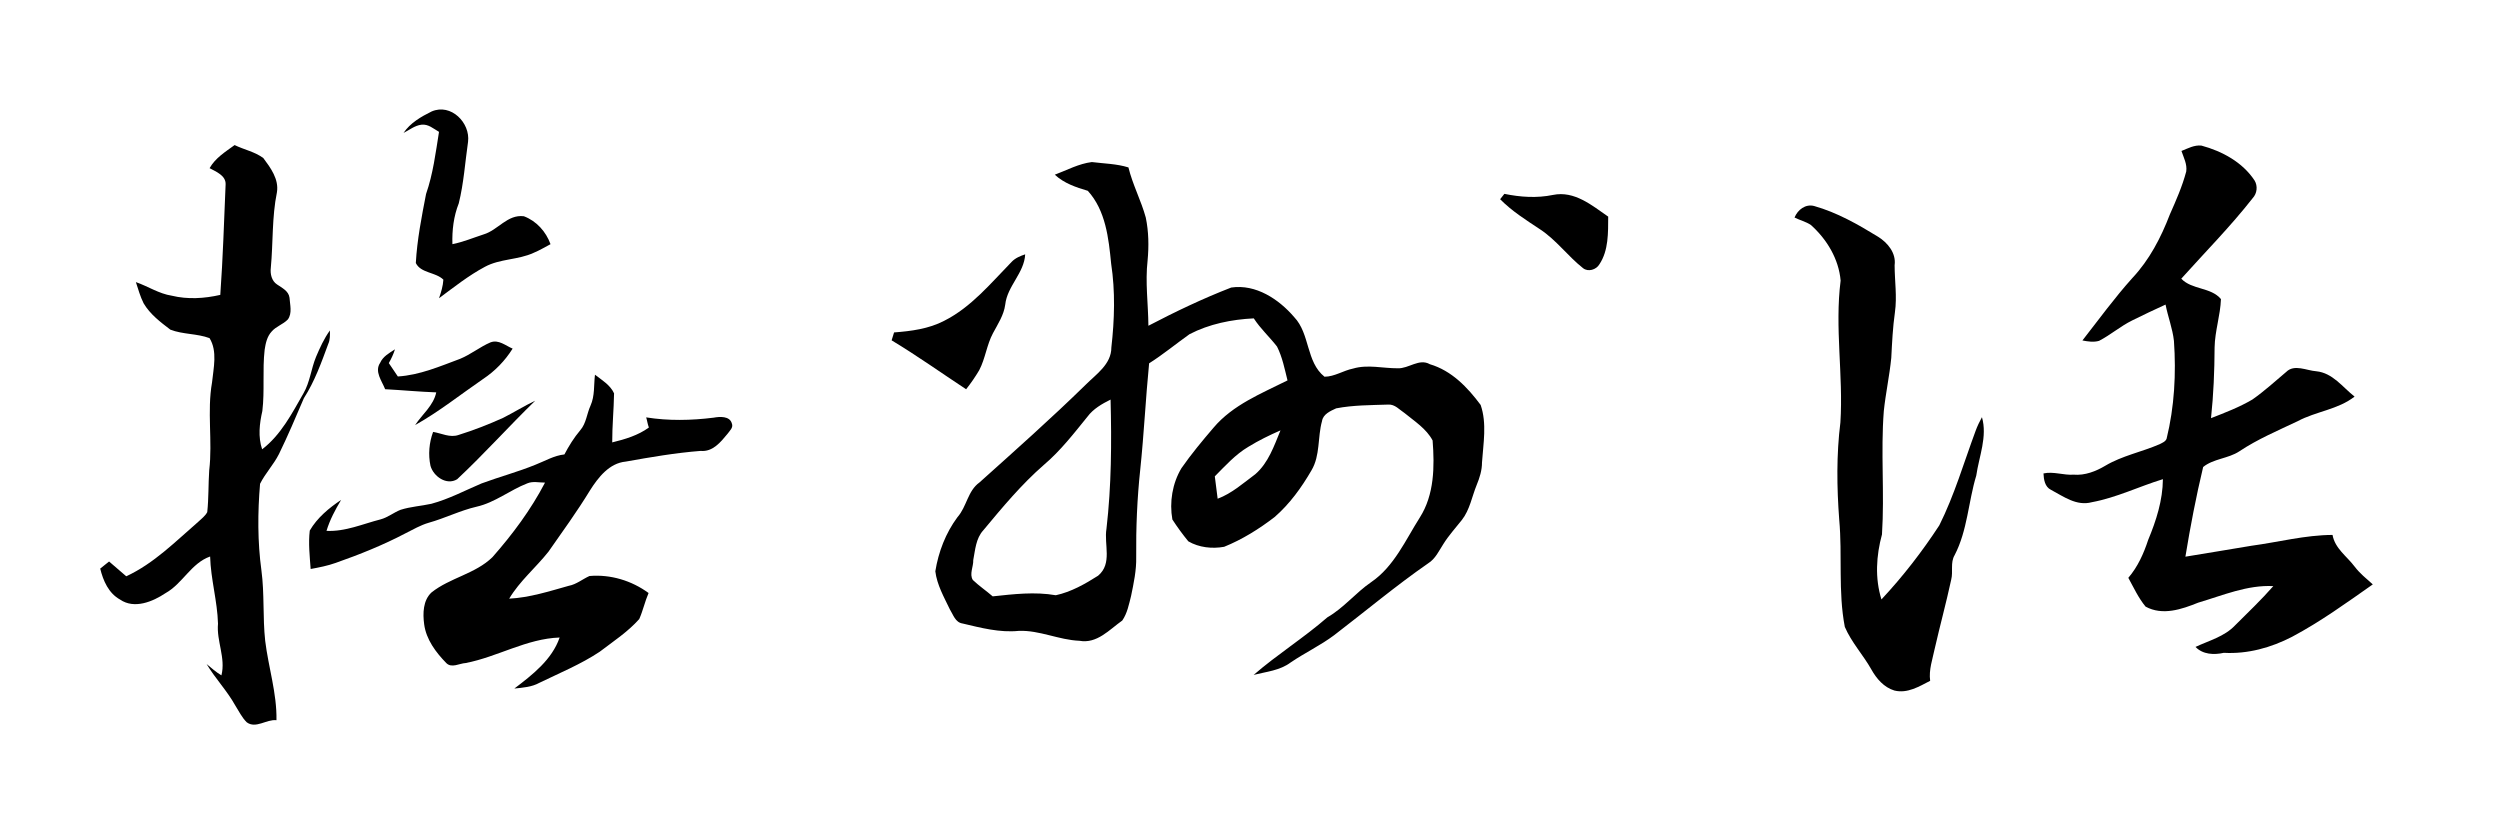
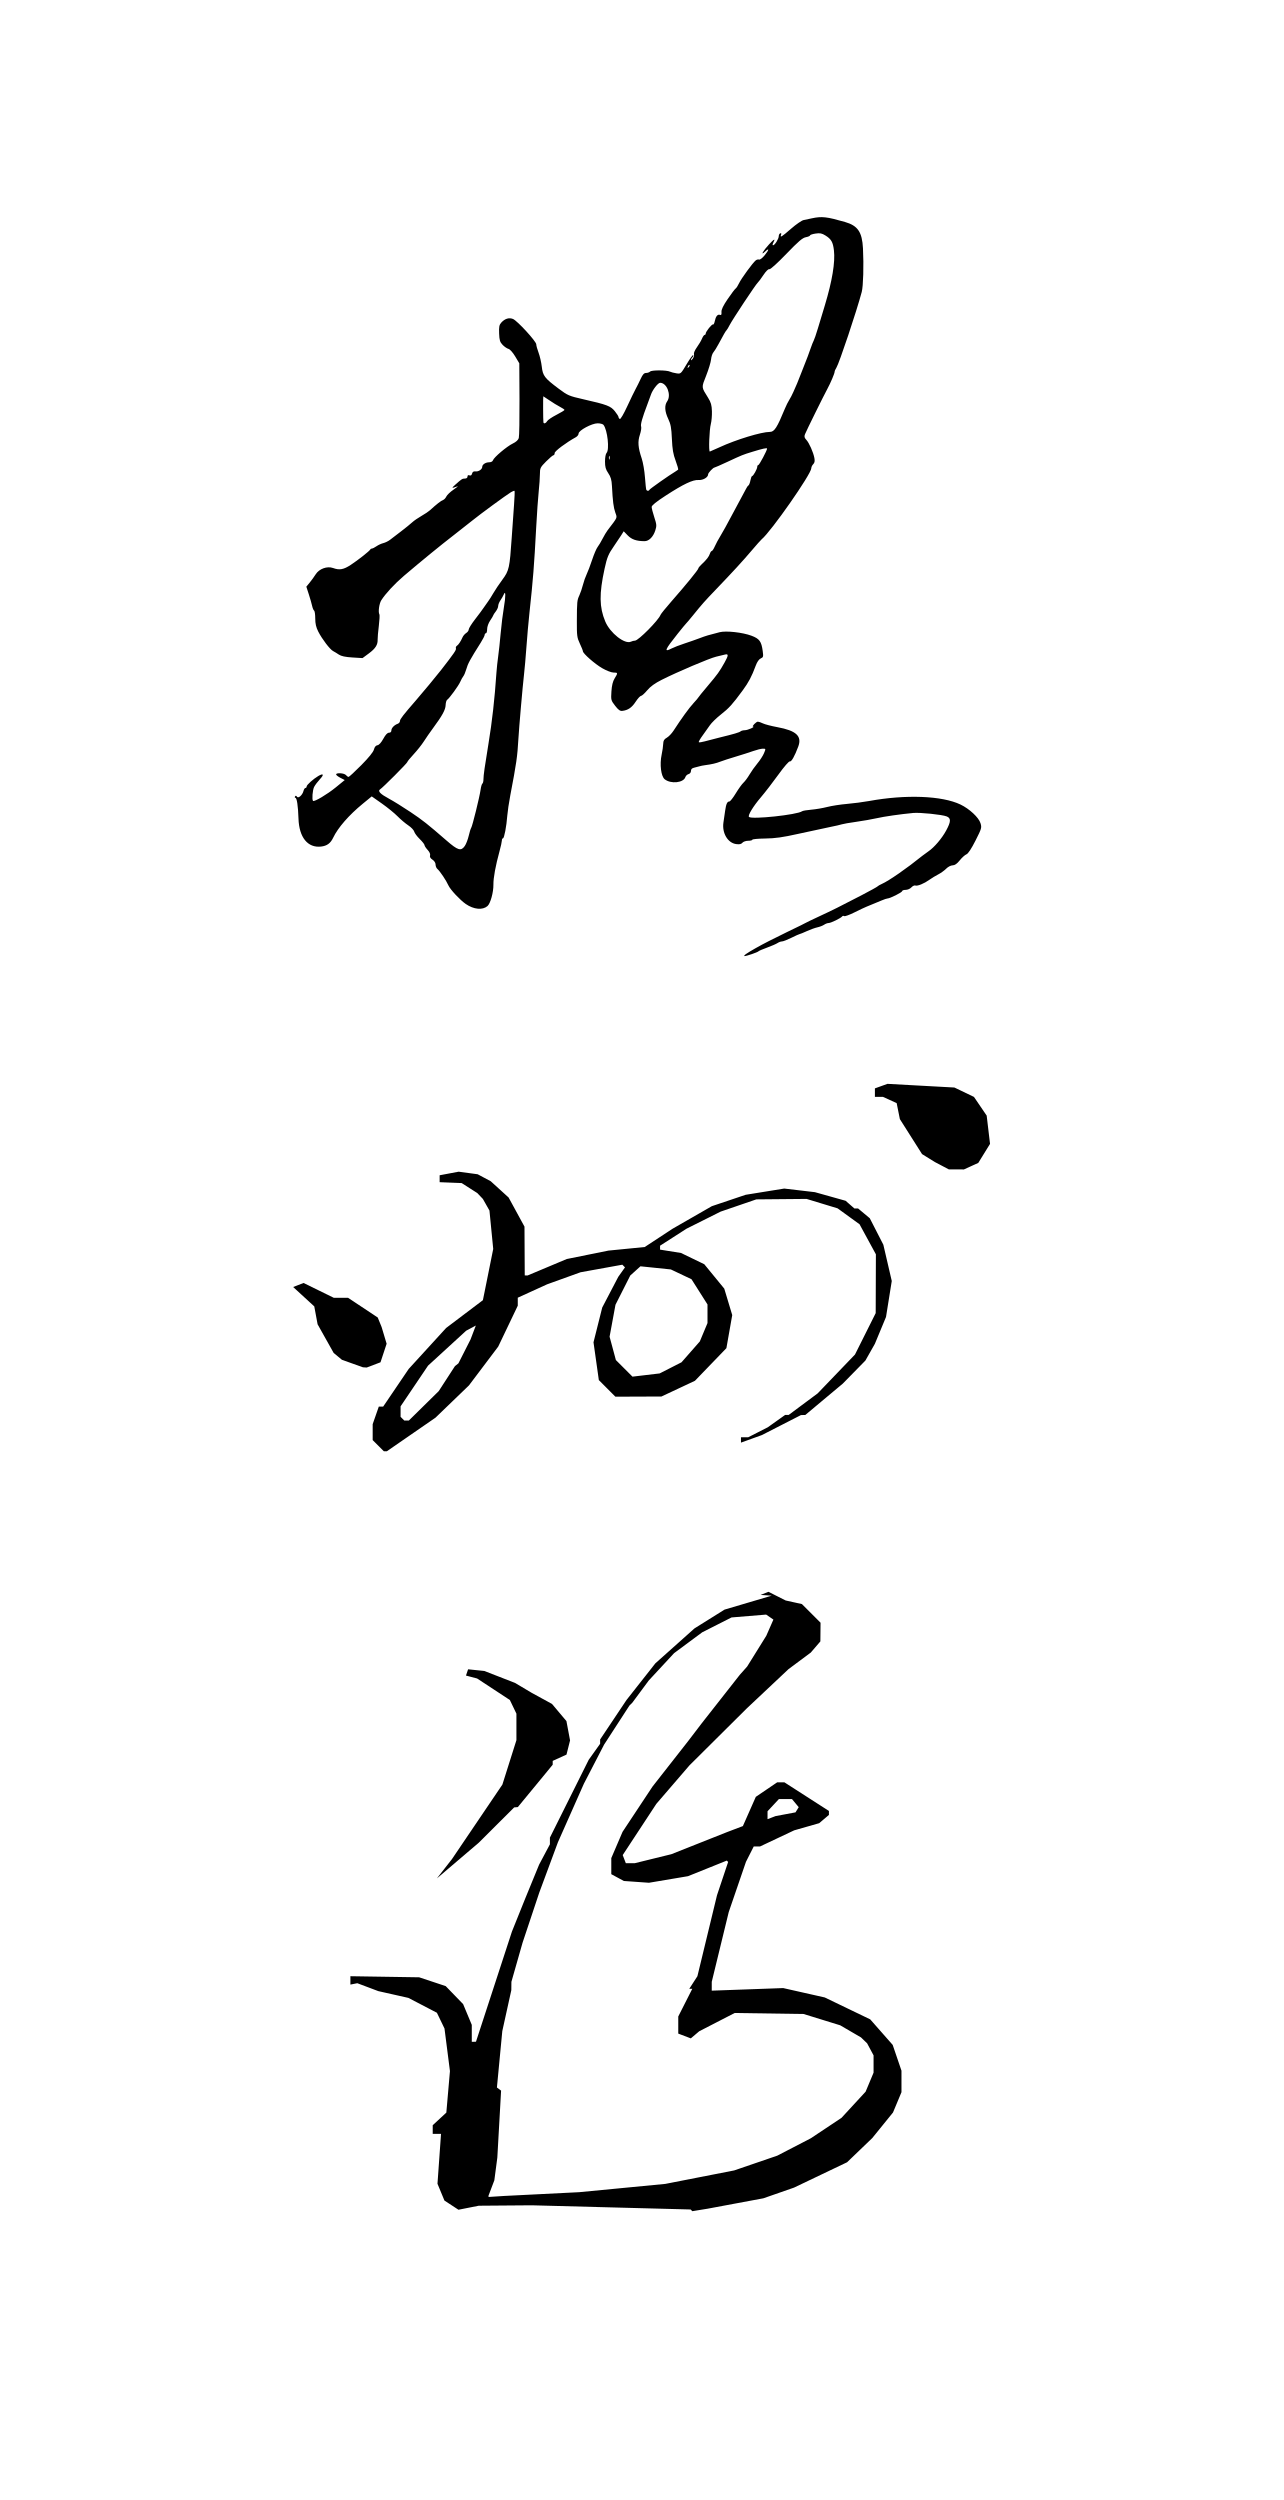
- <svg xmlns="http://www.w3.org/2000/svg" version="1.1" viewBox="0 0 480 160" id="svg13">
-   <defs id="defs13" />
-   <g transform="translate(0,0) scale(0.303,0.303)" id="g13">
-     <g id="g12" transform="translate(0,0)">
-       <g id="g6" transform="translate(0,0)">
-         <g id="g5" transform="translate(0,0) scale(1,1)">
-           <path fill="currentColor" d=" M 273.52 70.63 C 285.80 65.31 298.10 77.84 296.59 89.84 C 294.71 102.83 293.88 116.07 290.71 128.83 C 287.46 137.04 286.39 145.92 286.68 154.72 C 293.46 153.37 299.87 150.67 306.42 148.54 C 315.56 145.85 321.50 135.72 331.96 137.03 C 339.94 140.04 345.97 146.76 348.85 154.73 C 345.30 156.57 341.88 158.68 338.17 160.19 C 328.31 164.78 316.85 163.86 307.21 169.10 C 296.86 174.64 287.60 182.00 278.19 188.97 C 279.52 185.17 280.71 181.25 280.95 177.21 C 276.05 172.37 266.62 173.15 263.49 166.66 C 264.30 151.94 267.17 137.37 269.98 122.92 C 274.42 110.18 276.06 96.80 278.18 83.55 C 274.68 81.57 271.44 78.50 267.04 79.02 C 262.73 79.56 259.44 82.38 255.70 84.23 C 259.95 77.90 266.83 73.93 273.52 70.63 Z" id="path1" />
-           <path fill="currentColor" d=" M 148.67 91.92 C 154.63 94.86 161.49 96.14 166.86 100.16 C 171.49 106.36 176.83 113.61 175.48 121.85 C 172.26 137.60 173.11 153.74 171.61 169.67 C 171.14 173.51 172.10 178.03 175.56 180.25 C 178.70 182.44 182.87 184.34 183.45 188.62 C 183.73 193.05 185.30 198.48 182.40 202.41 C 179.42 205.55 174.94 206.78 172.11 210.11 C 169.24 213.20 168.31 217.57 167.70 221.60 C 166.22 234.49 167.79 247.57 166.24 260.45 C 164.42 268.38 163.44 276.87 166.11 284.71 C 178.02 275.58 184.99 262.01 192.29 249.25 C 196.42 242.13 197.13 233.72 200.24 226.19 C 202.69 220.36 205.35 214.55 209.04 209.39 C 209.09 212.26 209.25 215.24 208.00 217.93 C 203.66 229.72 199.40 241.69 192.56 252.31 C 187.47 264.19 182.44 276.11 176.76 287.73 C 173.41 294.40 168.10 299.91 164.79 306.57 C 163.25 324.78 163.18 343.27 165.65 361.42 C 167.63 376.22 166.43 391.21 168.04 406.04 C 170.08 422.88 175.49 439.26 175.19 456.37 C 168.94 455.62 162.09 461.99 156.33 457.67 C 153.25 454.62 151.35 450.59 149.05 446.97 C 143.87 437.66 136.38 429.90 130.92 420.78 C 133.95 423.30 136.91 425.93 140.31 427.95 C 143.12 416.90 137.12 406.26 138.14 395.20 C 137.74 380.89 133.53 366.97 133.15 352.63 C 121.17 356.82 115.71 369.83 104.90 375.84 C 96.80 381.27 85.08 386.12 76.12 379.94 C 68.84 375.95 65.37 367.99 63.50 360.30 C 64.90 359.18 67.71 356.93 69.12 355.80 C 72.76 358.89 76.41 362.00 80.00 365.17 C 97.55 357.05 111.23 343.10 125.65 330.62 C 127.64 328.69 130.04 327.02 131.33 324.50 C 132.27 315.71 131.98 306.85 132.57 298.05 C 134.77 279.55 131.12 260.76 134.36 242.33 C 135.29 233.18 137.90 222.55 132.78 214.26 C 124.85 211.30 115.88 211.97 107.95 208.89 C 101.64 204.08 95.09 199.14 91.00 192.18 C 88.85 187.91 87.60 183.28 86.10 178.76 C 93.78 181.41 100.70 186.12 108.83 187.37 C 118.95 189.83 129.51 189.16 139.59 186.86 C 141.27 163.59 141.96 140.25 142.96 116.95 C 143.29 111.25 136.88 108.78 132.81 106.56 C 136.45 100.09 142.85 96.18 148.67 91.92 Z" id="path2" />
-           <path fill="currentColor" d=" M 310.80 216.95 C 316.03 214.97 320.38 219.08 324.84 220.90 C 320.03 228.58 313.67 235.15 306.12 240.15 C 291.84 249.97 278.21 260.86 263.06 269.35 C 267.54 262.50 274.72 256.98 276.43 248.63 C 265.61 248.25 254.85 247.20 244.05 246.63 C 242.03 241.45 237.16 235.44 240.87 229.93 C 242.68 225.84 246.71 223.67 250.28 221.35 C 249.32 224.40 247.97 227.31 246.38 230.08 C 248.26 232.92 250.18 235.73 252.10 238.56 C 266.00 237.70 278.78 232.12 291.64 227.34 C 298.39 224.55 304.12 219.81 310.80 216.95 Z" id="path3" />
-           <path fill="currentColor" d=" M 377.01 237.44 C 381.39 240.84 386.74 243.99 389.11 249.25 C 388.94 259.60 387.90 269.95 387.94 280.33 C 396.08 278.34 404.33 275.90 411.17 270.90 C 410.28 268.54 410.15 266.68 409.46 264.48 C 423.59 266.74 438.04 266.43 452.21 264.66 C 455.91 263.97 462.43 263.47 463.74 268.31 C 464.86 270.96 462.33 273.00 460.97 274.93 C 456.68 280.14 451.61 286.47 443.98 285.72 C 428.04 286.96 412.27 289.68 396.55 292.49 C 386.07 293.44 379.04 302.55 373.82 310.80 C 365.68 324.13 356.49 336.79 347.54 349.59 C 339.50 359.73 329.35 368.13 322.65 379.35 C 335.59 378.68 347.98 374.69 360.36 371.22 C 365.27 370.30 369.09 366.98 373.52 365.00 C 386.82 363.84 400.22 367.89 410.98 375.77 C 408.65 381.14 407.43 386.93 405.07 392.27 C 397.83 400.41 388.60 406.43 379.99 413.00 C 368.04 420.94 354.69 426.42 341.82 432.66 C 336.94 435.37 331.35 435.73 325.93 436.30 C 337.32 427.66 349.81 418.00 354.62 403.97 C 333.65 404.70 315.37 416.20 295.10 420.14 C 291.18 420.33 286.21 423.55 282.83 420.19 C 276.20 413.39 270.03 405.22 268.77 395.52 C 267.86 388.76 268.02 380.44 273.42 375.42 C 285.16 366.06 301.15 363.68 312.04 353.06 C 324.81 338.58 336.42 322.97 345.36 305.81 C 341.61 305.83 337.66 304.77 334.10 306.30 C 323.11 310.56 313.68 318.44 302.03 321.07 C 291.59 323.49 281.97 328.37 271.68 331.25 C 266.48 332.76 261.77 335.52 256.96 337.93 C 242.77 345.40 227.85 351.37 212.74 356.68 C 207.59 358.53 202.21 359.56 196.85 360.55 C 196.28 352.46 195.32 344.26 196.29 336.20 C 201.02 328.08 208.43 321.93 216.16 316.77 C 212.43 322.99 209.00 329.41 206.89 336.39 C 218.85 336.97 229.83 332.00 241.15 329.11 C 245.73 327.90 249.45 324.76 253.82 323.05 C 260.17 321.02 266.86 320.66 273.34 319.23 C 284.42 316.24 294.61 310.81 305.13 306.34 C 316.46 302.13 328.19 299.03 339.38 294.44 C 345.40 292.10 351.10 288.65 357.64 287.96 C 360.49 282.54 363.72 277.32 367.68 272.64 C 371.49 268.27 371.84 262.17 374.18 257.05 C 376.97 250.89 376.22 244.00 377.01 237.44 Z" id="path4" />
-           <path fill="currentColor" d=" M 318.85 264.76 C 325.69 261.29 332.21 257.20 339.14 253.91 C 322.38 270.21 306.77 287.70 289.69 303.67 C 283.00 307.76 274.66 301.91 272.78 295.16 C 271.26 288.04 271.92 280.49 274.44 273.68 C 279.73 274.55 285.18 277.54 290.62 275.60 C 300.24 272.60 309.67 268.91 318.85 264.76 Z" id="path5" />
-         </g>
-       </g>
-       <g transform="translate(528,0)" id="g9">
-         <g id="g8" transform="translate(0,0) scale(1,1)">
-           <path fill="currentColor" d=" M 140.39 110.70 C 148.11 107.80 155.63 103.70 163.87 102.69 C 171.61 103.67 179.54 103.75 187.05 106.09 C 189.71 117.03 195.08 127.04 198.04 137.87 C 199.89 146.79 200.04 156.00 199.19 165.04 C 197.62 178.82 199.59 192.63 199.70 206.42 C 216.77 197.50 234.22 189.16 252.18 182.20 C 267.78 179.91 282.34 189.57 292.08 200.94 C 302.19 211.52 299.53 229.36 311.29 238.72 C 317.66 238.68 323.25 234.78 329.43 233.54 C 338.69 230.81 348.27 233.42 357.67 233.37 C 364.62 233.67 371.26 226.90 378.05 230.79 C 391.84 234.87 401.92 245.41 410.24 256.61 C 414.28 268.38 411.91 280.95 411.09 293.02 C 411.10 297.98 409.61 302.73 407.74 307.25 C 404.70 314.66 403.40 322.97 398.37 329.44 C 394.42 334.47 390.05 339.20 386.66 344.64 C 383.82 349.00 381.60 354.08 376.99 356.95 C 356.46 371.19 337.28 387.28 317.44 402.47 C 308.73 409.00 298.83 413.66 289.84 419.78 C 283.01 424.90 274.41 425.63 266.39 427.66 C 281.32 414.72 298.18 404.18 313.09 391.20 C 323.52 385.21 331.05 375.60 340.91 368.85 C 355.43 358.93 362.61 342.22 371.74 327.84 C 380.89 313.44 381.08 295.55 379.79 279.11 C 375.86 271.68 368.47 267.03 362.13 261.83 C 358.88 259.72 355.89 256.05 351.63 256.37 C 340.63 256.75 329.51 256.66 318.66 258.76 C 315.06 260.43 310.41 262.40 309.72 266.79 C 306.84 277.08 308.67 288.57 303.04 298.04 C 296.74 308.93 289.23 319.32 279.69 327.62 C 269.86 335.17 259.20 341.84 247.69 346.49 C 240.04 347.86 231.76 346.96 225.00 343.03 C 221.39 338.62 217.98 333.97 214.89 329.19 C 212.93 318.25 214.87 306.27 220.64 296.67 C 226.88 287.70 233.89 279.29 240.99 270.99 C 253.25 256.49 271.31 249.34 287.85 241.05 C 286.03 233.79 284.61 226.36 281.21 219.62 C 276.49 213.49 270.68 208.28 266.48 201.74 C 252.46 202.42 238.27 205.27 225.75 211.77 C 217.18 217.86 209.05 224.60 200.15 230.23 C 197.95 252.61 196.89 275.09 194.54 297.46 C 192.55 315.91 191.81 334.46 191.97 353.02 C 192.16 361.36 190.39 369.56 188.71 377.69 C 187.36 382.97 186.31 388.63 183.14 393.20 C 174.95 399.00 167.11 408.07 156.00 406.04 C 142.96 405.52 130.76 399.27 117.60 399.76 C 105.51 401.00 93.56 397.83 81.91 395.08 C 77.31 394.41 76.00 389.45 73.86 386.08 C 70.19 378.39 65.72 370.59 64.68 362.02 C 66.65 349.74 71.25 337.76 78.70 327.72 C 84.62 321.08 85.14 311.08 92.68 305.69 C 115.34 285.37 138.10 265.16 159.87 243.87 C 166.60 237.11 176.25 230.83 176.23 220.17 C 178.23 202.53 178.77 184.62 176.09 167.03 C 174.52 150.98 172.63 133.37 161.30 120.91 C 153.83 118.70 146.24 116.15 140.39 110.70 M 161.08 264.04 C 152.45 274.68 144.04 285.60 133.54 294.51 C 119.25 306.94 107.13 321.55 95.05 336.07 C 90.37 341.19 89.96 348.43 88.71 354.93 C 88.92 358.88 86.09 363.81 88.46 367.52 C 92.38 371.27 96.93 374.33 101.03 377.89 C 114.32 376.47 127.72 374.87 141.02 377.18 C 150.65 375.12 159.59 370.04 167.83 364.80 C 177.03 357.10 171.46 345.00 173.13 335.03 C 176.27 307.88 176.43 280.49 175.73 253.20 C 170.28 255.91 164.76 259.07 161.08 264.04 M 263.06 283.11 C 254.87 287.95 248.43 295.15 241.78 301.84 C 242.41 306.56 243.02 311.28 243.58 316.02 C 252.59 312.66 259.86 306.11 267.47 300.46 C 275.71 293.32 279.36 282.54 283.40 272.71 C 276.42 275.75 269.55 279.12 263.06 283.11 Z" id="path6" />
-           <path fill="currentColor" d=" M 425.27 122.84 C 435.45 124.92 445.83 125.64 456.07 123.52 C 469.66 120.72 480.76 130.15 491.06 137.27 C 490.99 147.40 491.36 158.66 485.49 167.47 C 483.52 170.90 478.32 172.52 475.09 169.90 C 465.45 162.30 458.16 152.04 447.81 145.26 C 439.02 139.45 430.03 133.78 422.58 126.24 C 423.47 125.10 424.37 123.97 425.27 122.84 Z" id="path7" />
-           <path fill="currentColor" d=" M 113.00 165.98 C 115.31 163.51 118.49 162.22 121.62 161.16 C 121.07 172.94 110.24 181.30 108.98 193.00 C 108.11 199.67 104.31 205.32 101.22 211.12 C 97.25 218.52 96.39 227.14 92.50 234.58 C 90.01 238.78 87.23 242.83 84.19 246.66 C 68.47 236.31 53.12 225.37 36.99 215.66 C 37.50 213.98 38.01 212.32 38.54 210.65 C 49.37 209.83 60.49 208.39 70.26 203.30 C 87.43 194.66 99.82 179.48 113.00 165.98 Z" id="path8" />
-         </g>
-       </g>
-       <g transform="translate(1056,0)" id="g11">
-         <g id="g10" transform="translate(0,0) scale(1,1)">
-           <path fill="currentColor" d=" M 326.31 95.66 C 330.37 94.05 334.44 91.75 338.98 92.26 C 352.09 95.81 364.99 102.76 372.63 114.36 C 374.75 117.84 374.25 122.56 371.47 125.53 C 357.43 143.46 341.38 159.68 326.19 176.60 C 333.01 183.73 344.93 181.88 351.34 189.51 C 350.97 199.77 347.49 209.81 347.31 220.16 C 347.24 235.11 346.63 250.09 345.04 264.97 C 353.95 261.49 362.95 258.05 371.23 253.18 C 378.82 247.88 385.65 241.61 392.72 235.65 C 397.84 230.58 405.63 234.83 411.71 235.25 C 422.15 236.28 428.37 245.30 436.01 251.31 C 425.46 259.56 411.53 260.68 399.95 266.89 C 387.41 272.85 374.53 278.28 362.95 286.01 C 355.94 290.62 346.62 290.62 340.06 295.90 C 335.58 314.64 331.92 333.69 328.81 352.75 C 342.75 350.43 356.70 348.20 370.63 345.83 C 387.77 343.53 404.65 339.04 422.04 338.96 C 423.57 347.56 431.11 352.47 436.02 359.00 C 439.29 363.32 443.53 366.72 447.55 370.31 C 430.91 381.98 414.40 393.95 396.42 403.50 C 383.11 410.40 368.26 414.52 353.16 413.67 C 346.94 415.05 339.88 414.79 335.21 409.93 C 343.81 405.89 353.53 403.40 360.27 396.29 C 368.47 388.12 376.88 380.11 384.51 371.40 C 368.05 370.53 352.42 377.31 336.90 381.89 C 326.46 386.09 314.38 390.27 303.59 384.40 C 299.04 378.93 296.06 372.34 292.64 366.15 C 298.62 359.17 302.38 350.79 305.21 342.14 C 310.31 329.91 314.45 317.00 314.55 303.63 C 299.46 308.26 285.12 315.35 269.51 318.23 C 259.83 320.84 251.59 314.61 243.60 310.37 C 239.74 308.49 239.05 303.84 238.88 300.00 C 245.20 298.61 251.65 301.24 258.02 300.78 C 265.15 301.37 272.06 298.68 278.08 295.10 C 288.75 288.76 301.14 286.39 312.44 281.49 C 314.08 280.62 316.23 279.86 316.90 277.97 C 321.85 257.78 322.99 236.75 321.55 216.05 C 320.69 208.17 317.74 200.74 316.23 193.00 C 309.12 196.26 302.03 199.59 295.03 203.08 C 287.66 206.72 281.39 212.21 274.10 215.98 C 270.66 216.99 267.00 216.40 263.55 215.74 C 273.95 202.44 283.89 188.76 295.18 176.19 C 305.97 164.73 313.36 150.52 318.94 135.92 C 322.89 127.02 326.84 118.09 329.34 108.65 C 330.01 104.03 327.72 99.88 326.31 95.66 Z" id="path9" />
-           <path fill="currentColor" d=" M 81.13 137.84 C 83.13 132.93 88.09 129.07 93.59 130.55 C 108.05 134.64 121.28 142.16 134.02 149.99 C 140.16 153.79 145.61 160.36 144.55 168.06 C 144.57 177.99 146.15 187.94 144.75 197.85 C 143.38 207.45 142.93 217.15 142.43 226.82 C 141.31 238.10 138.88 249.19 137.70 260.46 C 135.67 286.48 138.23 312.65 136.54 338.66 C 132.88 352.11 132.01 366.34 136.20 379.83 C 149.78 365.34 162.01 349.50 172.87 332.89 C 182.47 313.69 188.46 293.00 195.90 272.93 C 196.99 269.96 198.37 267.11 199.89 264.35 C 203.43 276.63 198.06 289.16 196.29 301.34 C 191.23 318.04 190.74 336.09 182.57 351.79 C 179.73 356.59 181.75 362.24 180.39 367.39 C 177.24 382.00 173.29 396.42 169.97 411.00 C 168.59 417.71 166.11 424.46 167.07 431.41 C 160.08 434.99 152.71 439.59 144.43 437.57 C 137.80 435.58 133.04 430.03 129.79 424.17 C 124.59 414.95 117.17 407.01 112.99 397.23 C 108.68 374.81 111.51 351.94 109.45 329.34 C 107.91 308.83 107.64 288.11 110.19 267.68 C 112.10 237.74 106.53 207.67 110.34 177.81 C 109.15 164.10 101.63 151.65 91.52 142.59 C 88.36 140.43 84.50 139.56 81.13 137.84 Z" id="path10" />
-         </g>
-       </g>
+ <svg xmlns="http://www.w3.org/2000/svg" version="1.1" id="svg1" viewBox="0 0 460 896" xml:space="preserve">
+   <defs id="defs1" />
+   <g id="g1">
+     <g id="g71" transform="translate(-81.94893,-25.60904)">
+       <path style="fill:currentColor" d="m 424.719,444.727 -2.703,-0.006 -2.5,-1.316 -2.5,-1.316 -2.303,-1.427 -2.303,-1.427 -3.976,-6.272 -3.976,-6.272 -0.573,-2.864 -0.573,-2.864 -2.445,-1.114 -2.445,-1.114 h -1.453 -1.453 v -1.525 -1.525 l 2.25,-0.812 2.25,-0.812 12,0.658 12,0.658 3.5,1.683 3.5,1.683 2.28,3.351 2.28,3.351 0.6,5.066 0.6,5.066 -2.105,3.407 -2.105,3.407 -2.572,1.172 -2.572,1.172 z" id="path70" />
+       <path style="fill:currentColor" d="m 212.701,515.689 -0.685,-0.044 -3.759,-1.342 -3.759,-1.342 -1.484,-1.232 -1.484,-1.232 -2.878,-5.133 -2.878,-5.133 -0.595,-3.205 -0.595,-3.205 -3.784,-3.475 -3.784,-3.475 1.866,-0.721 1.866,-0.721 5.406,2.651 5.406,2.651 h 2.558 2.558 l 5.326,3.535 5.326,3.535 0.698,1.715 0.698,1.715 0.895,2.989 0.895,2.989 -1.097,3.323 -1.097,3.323 -2.467,0.938 -2.467,0.938 z" id="path68" />
+       <path style="fill:currentColor" d="m 220.064,545.733 h -0.548 l -2,-2 -2,-2 v -2.851 -2.851 l 1.098,-3.149 1.098,-3.149 h 0.783 0.783 l 4.576,-6.75 4.576,-6.75 6.707,-7.34 6.707,-7.34 6.587,-4.978 6.587,-4.978 0.644,-3.182 0.644,-3.182 1.206,-6 1.206,-6 -0.674,-6.881 -0.674,-6.881 -1.177,-2.08 -1.177,-2.08 -1,-1.052 -1,-1.052 -2.799,-1.792 -2.799,-1.792 -3.951,-0.158 -3.951,-0.158 v -1.242 -1.242 l 3.408,-0.639 3.408,-0.639 3.406,0.459 3.406,0.459 2.345,1.255 2.345,1.255 3.2,2.912 3.2,2.912 2.845,5.218 2.845,5.218 0.046,8.744 0.046,8.744 0.519,0.006 0.519,0.006 7.012,-2.946 7.012,-2.946 7.469,-1.509 7.469,-1.509 6.5,-0.641 6.5,-0.641 5,-3.281 5,-3.281 7.029,-4.038 7.029,-4.038 6.053,-2.039 6.053,-2.039 6.918,-1.118 6.918,-1.118 5.5,0.647 5.5,0.647 5.5,1.542 5.5,1.542 1.579,1.383 1.579,1.383 h 0.66 0.66 l 2.094,1.75 2.094,1.75 2.429,4.741 2.429,4.741 1.508,6.502 1.508,6.502 -1.03,6.446 -1.03,6.446 -1.997,4.811 -1.997,4.811 -1.697,2.999 -1.697,2.999 -4.047,4.128 -4.047,4.128 -6.72,5.623 -6.72,5.623 -0.78,0.019 -0.78,0.019 -7,3.582 -7,3.582 -3.75,1.355 -3.75,1.355 v -0.956 -0.956 h 1.289 1.289 l 3.515,-1.792 3.515,-1.792 3.101,-2.208 3.101,-2.208 h 0.638 0.638 l 5.207,-3.874 5.207,-3.874 6.681,-6.957 6.681,-6.957 3.711,-7.419 3.711,-7.419 0.035,-10.54 0.035,-10.54 -2.927,-5.383 -2.927,-5.383 -3.936,-2.853 -3.936,-2.853 -5.564,-1.691 -5.564,-1.691 -9,0.084 -9,0.084 -6.399,2.194 -6.399,2.194 -6.101,3.056 -6.101,3.056 -4.75,3.051 -4.75,3.051 v 0.704 0.704 l 3.756,0.601 3.756,0.601 4.165,2.012 4.165,2.012 3.585,4.375 3.585,4.375 1.427,4.74 1.427,4.74 -1.044,5.928 -1.044,5.928 -5.638,5.847 -5.638,5.847 -6,2.817 -6,2.817 -8.256,0.033 -8.256,0.033 -2.967,-2.975 -2.967,-2.975 -0.955,-6.771 -0.955,-6.771 1.562,-6.229 1.562,-6.229 2.874,-5.5 2.874,-5.5 1.207,-1.702 1.207,-1.702 -0.475,-0.475 -0.475,-0.475 -7.489,1.355 -7.489,1.355 -6,2.163 -6,2.163 -5.25,2.395 -5.25,2.395 v 1.432 1.432 l -3.505,7.331 -3.505,7.331 -5.245,6.955 -5.245,6.955 -6,5.785 -6,5.785 -8.702,6.01 -8.702,6.01 z m 7.597,-11 h 0.811 l 5.358,-5.273 5.358,-5.273 2.905,-4.477 2.905,-4.477 0.625,-0.5 0.625,-0.5 2.172,-4.284 2.172,-4.284 0.948,-2.493 0.948,-2.493 -1.736,0.93 -1.736,0.93 -6.827,6.257 -6.827,6.257 -4.923,7.296 -4.923,7.296 v 1.879 1.878 l 0.667,0.667 0.667,0.667 z m 85.843,-16.312 4.876,-0.577 3.913,-1.996 3.913,-1.996 3.28,-3.736 3.28,-3.736 1.375,-3.291 1.375,-3.291 v -3.336 -3.336 l -2.865,-4.518 -2.865,-4.518 -3.703,-1.757 -3.703,-1.757 -5.447,-0.562 -5.447,-0.562 -1.828,1.654 -1.828,1.654 -2.647,5.237 -2.647,5.237 -1.056,5.723 -1.056,5.723 1.127,4.185 1.127,4.185 2.975,2.975 2.975,2.975 z" id="path67" />
    </g>
+     <g id="g74" transform="translate(-312.4303,212.0429)">
+       <path style="fill:currentColor" d="m 476.516,454.778 -7.5,6.398 2.706,-3.471 2.706,-3.471 9.031,-13.346 9.031,-13.346 2.513,-7.955 2.513,-7.955 v -4.749 -4.749 l -1.178,-2.449 -1.178,-2.449 -5.868,-3.856 -5.868,-3.856 -1.994,-0.522 -1.994,-0.522 0.378,-1.123 0.378,-1.123 2.913,0.299 2.913,0.299 5.5,2.142 5.5,2.142 3,1.784 3,1.784 3.624,1.982 3.624,1.982 2.586,3.073 2.586,3.073 0.65,3.464 0.65,3.464 -0.638,2.541 -0.638,2.541 -2.472,1.127 -2.472,1.127 v 0.686 0.686 l -1.75,2.131 -1.75,2.131 -4.5,5.462 -4.5,5.462 -0.657,0.06 -0.657,0.06 -6.343,6.324 -6.343,6.324 z" id="path69" />
+       <path style="fill:currentColor" d="m 563.29,580.002 -2.726,0.445 -0.305,-0.305 -0.305,-0.305 -28.469,-0.75 -28.469,-0.75 -9.5,0.076 -9.5,0.076 -3.638,0.719 -3.638,0.719 -2.511,-1.645 -2.511,-1.645 -1.247,-3.01 -1.247,-3.01 0.635,-8.941 0.635,-8.941 h -1.489 -1.489 v -1.548 -1.548 l 2.441,-2.262 2.441,-2.262 0.646,-7.44 0.646,-7.44 -0.976,-7.631 -0.976,-7.631 -1.362,-2.822 -1.362,-2.822 -5.108,-2.664 -5.108,-2.664 -5.392,-1.213 -5.392,-1.213 -3.761,-1.417 -3.761,-1.417 -1.239,0.246 -1.239,0.246 v -1.5 -1.5 l 12.327,0.195 12.327,0.195 4.749,1.577 4.749,1.577 3.124,3.228 3.124,3.228 1.551,3.718 1.551,3.718 v 3.032 3.032 l 0.75,-0.005 0.75,-0.005 6.445,-19.745 6.445,-19.745 2.413,-6 2.413,-6 2.459,-6 2.459,-6 1.933,-3.636 1.933,-3.636 v -1.201 -1.201 l 6.955,-13.946 6.955,-13.946 2.045,-2.871 2.045,-2.871 v -0.772 -0.772 l 4.727,-7.073 4.727,-7.073 5.169,-6.566 5.169,-6.566 7.014,-6.264 7.014,-6.264 5.383,-3.367 5.383,-3.367 8.457,-2.499 8.457,-2.499 -2,-0.132 -2,-0.132 1.415,-0.559 1.415,-0.559 3.085,1.555 3.085,1.555 2.909,0.642 2.909,0.642 3.341,3.341 3.341,3.341 -0.033,3.35 -0.033,3.35 -1.72,2 -1.72,2 -3.997,2.975 -3.997,2.975 -7.464,7.025 -7.464,7.025 -10.281,10.218 -10.281,10.218 -5.932,6.893 -5.932,6.893 -6.027,9.178 -6.027,9.178 0.561,1.461 0.561,1.461 h 1.579 1.579 l 6.564,-1.613 6.564,-1.613 10,-3.967 10,-3.967 2.831,-1.075 2.831,-1.075 2.317,-5.24 2.317,-5.24 3.834,-2.605 3.834,-2.605 h 1.286 1.286 l 7.982,5.133 7.982,5.133 v 0.712 0.712 l -1.75,1.482 -1.75,1.482 -4.475,1.28 -4.475,1.28 -6.122,2.892 -6.122,2.892 h -1.127 -1.127 l -1.393,2.75 -1.393,2.75 -3.086,9 -3.086,9 -3.043,12.5 -3.043,12.5 -0.003,1.587 -0.003,1.587 12.801,-0.462 12.801,-0.462 7.449,1.679 7.449,1.679 8.146,3.925 8.146,3.925 4.029,4.577 4.029,4.577 1.575,4.623 1.575,4.623 v 3.854 3.854 l -1.521,3.641 -1.521,3.641 -3.712,4.577 -3.712,4.577 -4.516,4.339 -4.516,4.339 -9.5,4.539 -9.5,4.539 -5.5,1.918 -5.5,1.918 -10,1.866 -10,1.866 z m -73.023,-4.832 2.75,-0.178 13.5,-0.678 13.5,-0.678 15.433,-1.486 15.433,-1.486 12.341,-2.413 12.341,-2.413 7.726,-2.648 7.726,-2.648 6,-3.111 6,-3.111 5.501,-3.661 5.501,-3.661 4.325,-4.692 4.325,-4.692 1.424,-3.407 1.424,-3.408 v -3.098 -3.098 l -1.158,-2.164 -1.158,-2.164 -1.092,-1.052 -1.092,-1.052 -3.727,-2.172 -3.727,-2.172 -6.556,-2.025 -6.556,-2.025 -12.358,-0.18 -12.358,-0.18 -6.358,3.276 -6.358,3.276 -1.5,1.271 -1.5,1.271 -2.25,-0.857 -2.25,-0.857 v -3.065 -3.065 l 2.517,-4.967 2.517,-4.967 h -0.54 -0.54 l 1.454,-2.25 1.454,-2.25 3.508,-14.5 3.508,-14.5 2,-5.976 2,-5.976 -0.244,-0.244 -0.244,-0.244 -6.946,2.794 -6.946,2.794 -7,1.179 -7,1.179 -4.5,-0.319 -4.5,-0.319 -2.25,-1.219 -2.25,-1.219 v -2.882 -2.882 l 2.016,-4.703 2.016,-4.703 5.382,-8.13 5.382,-8.13 6.352,-8.104 6.352,-8.104 2.467,-3.234 2.467,-3.234 6.803,-8.662 6.803,-8.662 1.33,-1.5 1.33,-1.5 3.422,-5.5 3.422,-5.5 1.278,-2.909 1.278,-2.909 -1.301,-0.895 -1.301,-0.895 -6.2,0.512 -6.2,0.512 -5.259,2.665 -5.259,2.665 -5.041,3.738 -5.041,3.738 -4.53,4.89 -4.53,4.89 -2.964,4 -2.964,4 -0.506,0.5 -0.506,0.5 -4.54,7 -4.54,7 -3.62,7 -3.62,7 -4.655,10.5 -4.655,10.5 -3.336,9 -3.336,9 -3,9 -3,9 -1.996,7 -1.996,7 -0.018,1.5 -0.018,1.5 -1.617,7.341 -1.617,7.341 -0.963,10.104 -0.963,10.104 0.748,0.556 0.748,0.556 -0.674,12 -0.674,12 -0.536,4.071 -0.536,4.071 -1.043,2.744 -1.043,2.744 v 0.242 0.242 z m 98.679,-135.771 1.429,-0.548 3.582,-0.672 3.582,-0.672 0.575,-0.93 0.575,-0.93 -1.209,-1.456 -1.209,-1.456 h -2.339 -2.339 l -2.039,2.189 -2.039,2.189 v 1.418 1.418 z" id="path66" />
+     </g>
+     <path style="fill:currentColor;stroke-width:0.44" d="m 267.391,341.903 c 1.298,-0.922 4.995,-3.012 8.189,-4.631 2.677,-1.356 10.689,-5.298 11.441,-5.628 0.484,-0.213 1.177,-0.567 1.54,-0.787 0.363,-0.22 2.64,-1.318 5.061,-2.441 4.907,-2.276 7.192,-3.415 15.174,-7.566 3.021,-1.571 5.595,-2.995 5.721,-3.166 0.125,-0.17 0.812,-0.567 1.526,-0.881 2.512,-1.106 9.011,-5.618 14.532,-10.089 0.478,-0.387 1.469,-1.113 2.203,-1.613 2.068,-1.41 4.793,-4.613 6.321,-7.428 1.746,-3.217 1.789,-4.439 0.178,-5.073 -1.655,-0.652 -9.563,-1.465 -11.991,-1.232 -4.734,0.453 -10.368,1.264 -13.105,1.887 -1.626,0.37 -4.936,0.951 -7.357,1.291 -2.42,0.34 -4.697,0.735 -5.061,0.878 -0.363,0.142 -2.442,0.615 -4.62,1.051 -2.178,0.435 -7.181,1.512 -11.117,2.392 -5.505,1.231 -8.222,1.613 -11.771,1.657 -2.538,0.031 -4.614,0.225 -4.614,0.432 0,0.207 -0.669,0.376 -1.486,0.376 -0.827,0 -1.746,0.313 -2.072,0.706 -0.42,0.506 -1.053,0.643 -2.237,0.484 -3.021,-0.405 -5.123,-3.964 -4.568,-7.733 0.165,-1.121 0.442,-3.028 0.615,-4.238 0.35,-2.446 0.743,-3.299 1.524,-3.304 0.288,-0.002 1.316,-1.312 2.284,-2.912 0.968,-1.599 2.21,-3.321 2.76,-3.824 0.55,-0.504 1.525,-1.818 2.166,-2.919 0.641,-1.101 1.914,-2.894 2.828,-3.984 0.914,-1.09 1.971,-2.723 2.35,-3.63 0.688,-1.647 0.688,-1.649 -0.4,-1.649 -0.599,0 -2.137,0.374 -3.416,0.831 -1.28,0.457 -4.109,1.362 -6.287,2.011 -2.178,0.649 -4.654,1.452 -5.501,1.785 -1.552,0.611 -3.07,0.965 -5.501,1.284 -0.726,0.095 -1.617,0.273 -1.98,0.394 -0.363,0.122 -1.205,0.34 -1.87,0.486 -0.846,0.185 -1.21,0.54 -1.21,1.178 0,0.538 -0.356,1.006 -0.866,1.139 -0.476,0.124 -0.986,0.604 -1.132,1.066 -0.655,2.063 -5.175,2.547 -7.405,0.793 -1.32,-1.038 -1.856,-5.331 -1.103,-8.825 0.28,-1.3 0.531,-3.041 0.557,-3.868 0.036,-1.165 0.326,-1.662 1.283,-2.2 0.68,-0.383 1.769,-1.517 2.42,-2.521 2.899,-4.47 5.565,-8.146 7.159,-9.873 0.949,-1.028 1.726,-1.944 1.726,-2.035 0,-0.091 1.543,-1.989 3.428,-4.217 3.525,-4.166 4.146,-5.032 6.033,-8.412 1.373,-2.459 1.397,-3.077 0.11,-2.758 -0.545,0.135 -1.98,0.481 -3.19,0.769 -2.384,0.568 -13.772,5.408 -19.493,8.284 -2.447,1.23 -4.065,2.402 -5.213,3.775 -0.915,1.095 -1.911,1.991 -2.214,1.991 -0.302,0 -1.172,0.951 -1.933,2.113 -1.373,2.097 -2.733,3.027 -4.772,3.264 -0.809,0.094 -1.421,-0.344 -2.582,-1.849 -1.474,-1.91 -1.515,-2.069 -1.319,-5.116 0.14,-2.182 0.492,-3.615 1.151,-4.681 1.227,-1.986 1.207,-2.093 -0.406,-2.093 -0.757,0 -2.555,-0.696 -4.07,-1.576 -2.683,-1.558 -6.895,-5.263 -6.895,-6.066 0,-0.228 -0.494,-1.458 -1.097,-2.734 -0.998,-2.109 -1.095,-2.831 -1.072,-7.963 0.032,-7.156 0.069,-7.527 0.924,-9.384 0.39,-0.847 0.96,-2.53 1.266,-3.74 0.306,-1.21 0.898,-2.893 1.316,-3.74 0.417,-0.847 1.298,-3.174 1.958,-5.171 0.66,-1.997 1.547,-4.076 1.972,-4.621 0.425,-0.544 1.223,-1.88 1.775,-2.969 0.551,-1.089 1.381,-2.475 1.844,-3.08 3.668,-4.794 3.441,-4.271 2.729,-6.291 -0.643,-1.822 -0.919,-4.005 -1.209,-9.55 -0.116,-2.211 -0.415,-3.249 -1.317,-4.572 -0.924,-1.355 -1.168,-2.231 -1.168,-4.202 0,-1.406 0.24,-2.73 0.55,-3.041 1.124,-1.124 0.344,-8.256 -1.101,-10.077 -0.24,-0.303 -1.183,-0.55 -2.096,-0.55 -2.075,0 -6.812,2.548 -6.818,3.667 -0.002,0.421 -0.438,1.006 -0.969,1.3 -3.531,1.952 -7.608,5 -7.608,5.688 0,0.432 -0.194,0.786 -0.431,0.786 -0.237,0 -1.425,1.005 -2.64,2.233 -2.076,2.098 -2.21,2.37 -2.217,4.51 -0.004,1.253 -0.199,4.06 -0.433,6.238 -0.234,2.178 -0.636,7.921 -0.894,12.761 -0.749,14.039 -1.113,18.655 -2.43,30.803 -0.341,3.146 -0.823,8.592 -1.07,12.101 -0.247,3.509 -0.648,8.064 -0.891,10.121 -0.464,3.932 -1.754,18.752 -1.993,22.882 -0.37,6.42 -0.691,8.656 -2.903,20.242 -0.485,2.541 -0.97,5.809 -1.078,7.261 -0.286,3.86 -1.102,8.141 -1.551,8.141 -0.215,0 -0.39,0.347 -0.389,0.77 8.7e-4,0.424 -0.378,2.156 -0.842,3.85 -1.43,5.225 -2.228,9.579 -2.191,11.954 0.043,2.769 -1.067,6.789 -2.129,7.71 -1.764,1.531 -4.918,1.23 -7.777,-0.742 -2.07,-1.428 -5.563,-5.171 -6.23,-6.676 -0.773,-1.744 -3.031,-5.115 -3.924,-5.856 -0.37,-0.307 -0.672,-1.024 -0.672,-1.594 0,-0.622 -0.444,-1.327 -1.111,-1.764 -0.744,-0.488 -1.029,-0.986 -0.863,-1.51 0.153,-0.483 -0.178,-1.241 -0.869,-1.986 -0.614,-0.663 -1.117,-1.433 -1.117,-1.712 0,-0.279 -0.777,-1.265 -1.727,-2.193 -0.95,-0.927 -1.837,-2.126 -1.972,-2.664 -0.135,-0.538 -1.091,-1.54 -2.124,-2.227 -1.033,-0.687 -2.769,-2.156 -3.858,-3.264 -1.089,-1.108 -3.613,-3.163 -5.609,-4.566 l -3.629,-2.552 -3.192,2.615 c -4.988,4.087 -8.919,8.597 -10.628,12.194 -0.953,2.006 -2.224,2.932 -4.349,3.172 -4.769,0.538 -7.859,-3.286 -8.081,-10.002 -0.153,-4.618 -0.581,-7.481 -1.119,-7.481 -0.224,0 -0.273,-0.219 -0.107,-0.487 0.211,-0.342 0.408,-0.314 0.659,0.092 0.475,0.768 1.981,-0.545 2.361,-2.058 0.147,-0.587 0.462,-1.068 0.7,-1.068 0.237,0 0.432,-0.248 0.432,-0.55 1e-5,-0.543 2.388,-2.684 4.154,-3.725 1.862,-1.098 2.181,-0.561 0.644,1.085 -0.848,0.908 -1.806,2.183 -2.13,2.833 -0.557,1.122 -0.821,4.551 -0.383,4.988 0.43,0.43 5.112,-2.352 8.171,-4.854 l 3.195,-2.613 -1.545,-0.793 c -0.85,-0.436 -1.545,-0.986 -1.545,-1.222 0,-0.687 2.918,-0.496 3.52,0.231 0.301,0.363 0.723,0.66 0.937,0.66 0.214,0 2.268,-1.896 4.563,-4.214 2.684,-2.71 4.302,-4.712 4.533,-5.611 0.238,-0.922 0.668,-1.442 1.267,-1.53 0.564,-0.083 1.354,-0.955 2.092,-2.31 0.791,-1.453 1.469,-2.177 2.038,-2.177 0.535,0 0.853,-0.302 0.853,-0.812 0,-0.867 1.049,-1.961 2.31,-2.408 0.424,-0.15 0.77,-0.599 0.77,-0.997 0,-0.636 1.184,-2.162 5.772,-7.44 2.402,-2.763 7.278,-8.646 8.97,-10.821 4.659,-5.992 5.508,-7.23 5.311,-7.746 -0.117,-0.306 0.026,-0.71 0.318,-0.898 0.599,-0.385 1.427,-1.624 2.057,-3.078 0.233,-0.537 0.826,-1.228 1.319,-1.536 0.493,-0.308 0.896,-0.879 0.896,-1.268 0,-0.39 1.04,-2.048 2.31,-3.684 1.271,-1.637 2.651,-3.498 3.067,-4.136 0.416,-0.638 1.109,-1.625 1.54,-2.193 0.431,-0.568 1.289,-1.919 1.906,-3.002 0.618,-1.083 2.069,-3.247 3.225,-4.809 2.424,-3.275 2.621,-4.16 3.365,-15.139 0.254,-3.751 0.624,-8.999 0.823,-11.661 0.198,-2.662 0.281,-4.931 0.185,-5.042 -0.097,-0.111 -0.675,0.102 -1.287,0.473 -1.739,1.055 -11.04,7.872 -13.771,10.093 -1.355,1.102 -4.444,3.531 -6.864,5.399 -4.485,3.46 -11.495,9.189 -17.679,14.448 -3.334,2.835 -6.644,6.402 -8.164,8.797 -0.748,1.178 -1.161,4.244 -0.678,5.026 0.145,0.234 0.054,2.106 -0.201,4.159 -0.255,2.053 -0.445,4.228 -0.42,4.833 0.077,1.914 -0.758,3.25 -3.124,5 l -2.297,1.699 -3.634,-0.221 c -2.516,-0.153 -4.005,-0.471 -4.841,-1.034 -0.664,-0.447 -1.597,-1.016 -2.073,-1.265 -1.128,-0.588 -3.934,-4.269 -5.31,-6.966 -0.788,-1.544 -1.085,-2.833 -1.085,-4.705 0,-1.418 -0.183,-2.691 -0.406,-2.829 -0.223,-0.138 -0.543,-0.892 -0.709,-1.676 -0.167,-0.784 -0.703,-2.656 -1.191,-4.16 l -0.888,-2.735 1.188,-1.446 c 0.653,-0.795 1.626,-2.139 2.16,-2.986 1.252,-1.984 4.111,-3.025 6.217,-2.264 2.316,0.837 3.754,0.585 6.345,-1.112 2.638,-1.729 6.771,-4.991 7.013,-5.535 0.081,-0.182 0.347,-0.33 0.592,-0.33 0.245,0 0.971,-0.367 1.614,-0.816 0.642,-0.449 1.745,-0.956 2.451,-1.127 0.705,-0.171 1.795,-0.705 2.42,-1.186 0.626,-0.481 2.425,-1.859 3.998,-3.061 1.573,-1.202 3.355,-2.648 3.96,-3.214 0.605,-0.566 2.09,-1.591 3.3,-2.278 1.21,-0.687 2.596,-1.616 3.08,-2.064 2.158,-1.997 3.997,-3.438 4.654,-3.646 0.392,-0.124 0.923,-0.687 1.179,-1.25 0.256,-0.563 1.425,-1.675 2.597,-2.472 1.172,-0.797 1.784,-1.322 1.361,-1.168 -2.109,0.767 -2.198,0.7 -0.77,-0.579 2.343,-2.1 2.535,-2.221 3.502,-2.221 0.532,0 0.899,-0.288 0.899,-0.707 0,-0.466 0.239,-0.615 0.701,-0.438 0.471,0.181 0.778,-0.028 0.938,-0.637 0.165,-0.631 0.535,-0.867 1.218,-0.777 1.081,0.142 2.424,-0.756 2.424,-1.621 0,-0.852 1.199,-1.65 2.477,-1.65 0.685,0 1.241,-0.291 1.367,-0.715 0.311,-1.044 5.001,-5.005 7.118,-6.011 1.157,-0.55 1.937,-1.266 2.14,-1.965 0.176,-0.605 0.289,-6.88 0.251,-13.943 l -0.069,-12.843 -1.472,-2.466 c -0.842,-1.411 -1.875,-2.568 -2.413,-2.704 -0.518,-0.131 -1.457,-0.776 -2.088,-1.434 -0.963,-1.005 -1.164,-1.658 -1.258,-4.097 -0.092,-2.383 0.044,-3.076 0.768,-3.88 1.28,-1.424 2.793,-1.892 4.212,-1.305 1.547,0.641 8.33,8.037 8.33,9.084 1.2e-4,0.443 0.374,1.795 0.83,3.005 0.456,1.21 0.973,3.459 1.149,4.998 0.376,3.3 0.994,4.105 6.06,7.899 3.243,2.428 3.694,2.622 8.801,3.783 8.537,1.94 9.829,2.429 11.323,4.288 0.726,0.904 1.321,1.841 1.321,2.083 0,0.242 0.201,0.564 0.447,0.716 0.254,0.157 1.395,-1.776 2.646,-4.485 1.209,-2.618 2.581,-5.454 3.049,-6.301 0.467,-0.847 1.281,-2.481 1.809,-3.63 0.715,-1.56 1.202,-2.09 1.917,-2.09 0.527,0 1.189,-0.231 1.472,-0.514 0.566,-0.566 5.991,-0.531 7.125,0.046 0.373,0.19 1.393,0.455 2.267,0.589 1.586,0.243 1.592,0.239 3.677,-3.266 1.148,-1.93 2.202,-3.395 2.342,-3.255 0.14,0.14 0.02,0.489 -0.266,0.775 -0.286,0.286 -0.521,0.723 -0.521,0.971 0,0.247 0.297,0.026 0.66,-0.492 0.363,-0.518 0.547,-1.237 0.408,-1.598 -0.138,-0.361 0.329,-1.458 1.039,-2.438 0.71,-0.98 1.54,-2.384 1.845,-3.12 0.305,-0.736 0.728,-1.338 0.941,-1.338 0.213,0 0.387,-0.211 0.387,-0.469 0,-0.715 2.251,-3.511 2.636,-3.274 0.186,0.115 0.462,-0.413 0.614,-1.172 0.349,-1.745 1.034,-2.582 1.854,-2.268 0.477,0.183 0.616,-0.074 0.551,-1.016 -0.062,-0.892 0.595,-2.264 2.243,-4.68 1.282,-1.88 2.554,-3.563 2.828,-3.74 0.273,-0.177 0.82,-1.022 1.215,-1.878 0.763,-1.654 4.906,-7.333 5.985,-8.205 0.354,-0.286 0.897,-0.423 1.207,-0.304 0.31,0.119 1.182,-0.534 1.937,-1.451 1.657,-2.011 1.813,-2.912 0.249,-1.443 -1.844,1.732 -0.811,-0.17 1.387,-2.552 1.888,-2.047 2.394,-2.225 1.483,-0.522 -0.258,0.482 -0.28,0.851 -0.051,0.851 0.605,0 2.046,-2.297 2.046,-3.261 0,-0.463 0.248,-0.925 0.55,-1.027 0.35,-0.118 0.453,0.068 0.283,0.511 -0.455,1.185 0.188,0.798 3.569,-2.151 1.796,-1.566 3.817,-2.964 4.492,-3.105 0.675,-0.142 2.019,-0.427 2.987,-0.635 3.554,-0.761 5.313,-0.565 11.881,1.326 4.568,1.315 6.119,3.597 6.42,9.442 0.314,6.109 0.103,13.567 -0.442,15.622 -1.828,6.893 -8.101,25.645 -9.084,27.157 -0.349,0.536 -0.634,1.19 -0.634,1.454 0,0.59 -1.476,4.071 -2.609,6.152 -1.333,2.449 -7.563,15.074 -8.013,16.238 -0.318,0.824 -0.218,1.26 0.457,1.98 1.026,1.095 2.525,4.466 2.917,6.559 0.2,1.064 0.08,1.69 -0.417,2.187 -0.383,0.383 -0.696,1.04 -0.696,1.459 0,2.065 -14.425,22.71 -17.805,25.483 -0.295,0.242 -1.88,2.024 -3.521,3.96 -3.196,3.769 -6.841,7.741 -12.932,14.087 -4.04,4.21 -4.796,5.064 -8.177,9.235 -1.177,1.452 -2.264,2.739 -2.416,2.86 -0.152,0.121 -1.526,1.787 -3.053,3.703 -4.61,5.784 -5.006,6.737 -2.192,5.282 0.809,-0.418 2.857,-1.212 4.551,-1.764 1.694,-0.552 4.17,-1.418 5.501,-1.925 2.296,-0.874 3.195,-1.143 7.209,-2.158 2.315,-0.585 8.207,0.067 11.389,1.259 2.869,1.076 3.57,2.031 4.037,5.503 0.271,2.011 0.209,2.238 -0.71,2.64 -0.624,0.273 -1.303,1.247 -1.791,2.569 -1.445,3.915 -2.526,5.963 -4.737,8.969 -3.656,4.971 -4.825,6.261 -7.791,8.591 -1.565,1.23 -3.323,2.946 -3.908,3.815 -0.585,0.868 -1.77,2.538 -2.633,3.71 -0.864,1.172 -1.464,2.238 -1.334,2.368 0.13,0.13 1.085,-0.004 2.123,-0.298 1.037,-0.294 3.371,-0.897 5.186,-1.341 5.394,-1.317 7.237,-1.86 7.679,-2.261 0.23,-0.209 0.923,-0.386 1.54,-0.395 1.027,-0.014 3.838,-1.253 2.924,-1.289 -0.59,-0.023 1.106,-1.776 1.719,-1.776 0.288,0 1.099,0.281 1.802,0.624 0.703,0.343 3.03,0.947 5.171,1.342 6.785,1.252 8.894,3.212 7.494,6.966 -1.293,3.465 -2.462,5.525 -3.015,5.312 -0.316,-0.121 -2.051,1.88 -4.129,4.764 -1.971,2.735 -4.768,6.36 -6.215,8.054 -2.801,3.28 -4.801,6.575 -4.296,7.08 0.977,0.977 17.342,-0.768 19.03,-2.03 0.242,-0.181 1.727,-0.436 3.3,-0.566 1.573,-0.13 4.147,-0.569 5.721,-0.974 1.573,-0.406 4.742,-0.896 7.041,-1.091 2.299,-0.194 5.864,-0.661 7.921,-1.036 13.194,-2.409 26.177,-1.913 32.784,1.252 3.205,1.535 6.543,4.643 7.169,6.675 0.499,1.62 0.424,1.884 -1.784,6.251 -1.485,2.936 -2.642,4.689 -3.253,4.923 -0.521,0.201 -1.594,1.169 -2.384,2.152 -1,1.245 -1.781,1.791 -2.573,1.799 -0.643,0.007 -1.649,0.533 -2.316,1.21 -0.649,0.659 -1.936,1.583 -2.86,2.053 -0.925,0.47 -2.325,1.322 -3.112,1.893 -1.886,1.368 -4.312,2.361 -5.064,2.073 -0.331,-0.127 -0.967,0.172 -1.413,0.664 -0.453,0.501 -1.362,0.896 -2.062,0.896 -0.689,0 -1.252,0.201 -1.252,0.446 0,0.441 -4.361,2.634 -5.237,2.634 -0.249,0 -1.203,0.319 -2.118,0.709 -2.52,1.073 -4.188,1.763 -5.406,2.235 -0.605,0.235 -2.552,1.155 -4.327,2.045 -1.775,0.89 -3.431,1.492 -3.68,1.338 -0.249,-0.154 -0.579,-0.106 -0.733,0.107 -0.448,0.616 -4.032,2.367 -4.845,2.367 -0.407,0 -1.131,0.272 -1.609,0.604 -0.477,0.332 -1.561,0.754 -2.408,0.938 -0.847,0.184 -2.567,0.803 -3.822,1.376 -1.255,0.573 -2.405,1.042 -2.555,1.042 -0.15,0 -1.47,0.594 -2.934,1.32 -1.463,0.726 -2.992,1.32 -3.398,1.32 -0.405,0 -1.128,0.263 -1.605,0.584 -0.477,0.321 -2.155,1.051 -3.728,1.622 -1.573,0.571 -2.959,1.168 -3.08,1.326 -0.268,0.35 -4.37,1.757 -5.029,1.725 -0.259,-0.013 0.002,-0.359 0.58,-0.77 z M 166.577,303.202 c 0.467,-0.666 1.1,-2.299 1.408,-3.63 0.307,-1.331 0.705,-2.618 0.884,-2.86 0.423,-0.572 3.018,-11.091 3.371,-13.663 0.149,-1.09 0.442,-2.088 0.65,-2.217 0.208,-0.129 0.379,-0.813 0.379,-1.52 0,-1.372 0.458,-4.621 1.796,-12.744 1.317,-7.991 2.207,-15.931 2.863,-25.523 0.107,-1.573 0.382,-4.147 0.61,-5.721 0.228,-1.573 0.634,-5.336 0.901,-8.361 0.268,-3.025 0.789,-7.217 1.158,-9.315 0.693,-3.938 0.656,-6.323 -0.071,-4.546 -0.198,0.484 -0.724,1.406 -1.168,2.048 -0.445,0.642 -0.808,1.556 -0.808,2.031 0,0.475 -0.396,1.366 -0.88,1.982 -0.484,0.615 -0.88,1.227 -0.88,1.36 0,0.133 -0.495,0.971 -1.1,1.862 -0.634,0.934 -1.1,2.248 -1.1,3.1 0,0.813 -0.198,1.479 -0.44,1.479 -0.242,0 -0.44,0.254 -0.44,0.565 0,0.311 -0.644,1.582 -1.43,2.826 -3.823,6.044 -4.601,7.48 -5.196,9.591 -0.273,0.968 -0.737,2.057 -1.03,2.42 -0.294,0.363 -0.787,1.254 -1.096,1.98 -0.598,1.404 -3.903,5.95 -4.706,6.472 -0.264,0.171 -0.506,1.028 -0.539,1.905 -0.063,1.681 -1.212,3.783 -4.485,8.206 -1.089,1.472 -2.588,3.632 -3.33,4.801 -0.742,1.169 -2.376,3.228 -3.63,4.576 -1.254,1.348 -2.281,2.61 -2.281,2.806 0,0.374 -8.782,9.181 -9.768,9.797 -0.95,0.593 0.083,1.677 3.18,3.335 1.566,0.839 5.026,2.985 7.688,4.769 4.451,2.984 6.084,4.274 12.943,10.232 4.102,3.562 5.194,3.889 6.548,1.959 z m 61.009,-73.598 c 1.2,0 8.418,-7.287 9.153,-9.241 0.137,-0.363 1.902,-2.541 3.923,-4.841 5.121,-5.826 9.615,-11.338 9.615,-11.793 0,-0.21 0.545,-0.883 1.21,-1.496 1.696,-1.56 2.613,-2.747 2.955,-3.826 0.162,-0.51 0.457,-0.927 0.657,-0.927 0.199,0 0.686,-0.743 1.082,-1.65 0.395,-0.908 1.322,-2.624 2.058,-3.814 0.737,-1.19 2.464,-4.312 3.839,-6.938 1.375,-2.626 3.032,-5.711 3.683,-6.857 0.651,-1.146 1.381,-2.51 1.623,-3.031 0.242,-0.521 0.627,-1.063 0.857,-1.205 0.23,-0.142 0.548,-0.953 0.707,-1.803 0.159,-0.85 0.429,-1.546 0.6,-1.548 0.428,-0.004 1.85,-2.567 1.85,-3.333 0,-0.343 0.171,-0.624 0.38,-0.624 0.348,0 3.141,-5.239 3.141,-5.893 0,-0.347 -1.51,-0.021 -5.281,1.141 -3.479,1.072 -3.557,1.103 -8.956,3.615 -2.384,1.11 -4.451,2.017 -4.592,2.017 -0.486,0 -2.294,1.914 -2.294,2.429 0,1.087 -1.792,2.156 -3.436,2.05 -2.071,-0.134 -5.37,1.436 -11.855,5.644 -3.332,2.162 -4.951,3.475 -4.951,4.016 0,0.443 0.426,2.102 0.946,3.687 0.855,2.604 0.889,3.062 0.351,4.74 -0.736,2.298 -2.285,3.839 -3.85,3.833 -2.887,-0.012 -4.603,-0.598 -6.017,-2.054 l -1.447,-1.49 -0.905,1.444 c -0.498,0.794 -1.668,2.542 -2.601,3.883 -1.995,2.868 -2.46,3.994 -3.358,8.122 -1.952,8.976 -1.889,13.767 0.248,18.871 1.747,4.174 7.028,8.311 9.234,7.234 0.408,-0.199 1.051,-0.362 1.43,-0.362 z m 5.163,-54.051 c 0.134,-0.333 7.258,-5.349 9.232,-6.5 0.457,-0.266 0.934,-0.588 1.061,-0.714 0.126,-0.126 -0.278,-1.577 -0.898,-3.225 -0.874,-2.321 -1.175,-4.082 -1.338,-7.826 -0.173,-3.953 -0.411,-5.253 -1.31,-7.155 -1.27,-2.684 -1.402,-4.831 -0.387,-6.281 1.58,-2.256 -0.083,-6.659 -2.516,-6.659 -0.777,0 -2.769,2.589 -3.328,4.324 -0.131,0.405 -0.688,1.925 -1.238,3.377 -1.864,4.917 -2.524,7.266 -2.245,7.993 0.153,0.399 -0.048,1.708 -0.447,2.909 -0.826,2.486 -0.664,4.597 0.655,8.527 0.475,1.415 0.999,4.455 1.164,6.754 0.165,2.299 0.389,4.329 0.497,4.511 0.262,0.441 0.915,0.42 1.098,-0.035 z m -14.303,-12.066 c -0.122,-0.303 -0.222,-0.055 -0.222,0.55 0,0.605 0.1,0.853 0.222,0.55 0.122,-0.303 0.122,-0.798 0,-1.1 z m 39.433,-3.186 c 5.944,-2.746 14.976,-5.505 18.024,-5.505 1.627,0 2.571,-1.457 5.415,-8.361 0.449,-1.089 1.138,-2.475 1.532,-3.08 0.394,-0.605 1.063,-1.892 1.486,-2.86 0.424,-0.968 1.032,-2.354 1.351,-3.08 0.319,-0.726 1.025,-2.508 1.568,-3.96 0.543,-1.452 1.242,-3.234 1.553,-3.96 0.311,-0.726 1.011,-2.607 1.554,-4.18 0.544,-1.573 1.126,-3.058 1.295,-3.3 0.168,-0.242 0.844,-2.222 1.5,-4.4 0.657,-2.178 1.763,-5.842 2.457,-8.141 2.652,-8.78 3.765,-15.51 3.266,-19.751 -0.349,-2.966 -0.962,-4.036 -3.054,-5.329 -1.285,-0.794 -1.948,-0.922 -3.543,-0.683 -1.079,0.162 -1.962,0.458 -1.962,0.658 0,0.2 -0.678,0.491 -1.506,0.647 -1.193,0.224 -2.649,1.469 -7.005,5.99 -3.248,3.371 -5.738,5.616 -6.084,5.484 -0.355,-0.135 -1.194,0.69 -2.126,2.09 -0.847,1.272 -1.771,2.511 -2.052,2.753 -0.699,0.601 -9.088,13.267 -10.054,15.182 -0.428,0.847 -0.899,1.639 -1.046,1.76 -0.301,0.246 -1.202,1.798 -2.938,5.061 -0.644,1.21 -1.472,2.543 -1.841,2.961 -0.368,0.418 -0.741,1.558 -0.829,2.531 -0.088,0.974 -0.874,3.576 -1.746,5.784 -1.74,4.4 -1.774,4.005 0.688,7.957 1.03,1.654 1.306,2.63 1.371,4.841 0.044,1.523 -0.131,3.561 -0.388,4.529 -0.547,2.055 -0.837,9.901 -0.366,9.901 0.087,0 1.654,-0.691 3.482,-1.536 z m -61.785,-9.355 c 0.227,-0.424 1.719,-1.439 3.316,-2.257 1.597,-0.818 2.903,-1.614 2.903,-1.77 0,-0.156 -0.743,-0.664 -1.65,-1.13 -0.908,-0.466 -2.591,-1.501 -3.741,-2.3 -1.15,-0.799 -2.14,-1.453 -2.2,-1.453 -0.117,7e-5 -0.079,8.798 0.04,9.351 0.129,0.601 0.914,0.342 1.333,-0.44 z m 51.018,-20.144 c -0.135,-0.135 -0.382,0.109 -0.547,0.543 -0.239,0.627 -0.188,0.678 0.246,0.246 0.301,-0.299 0.436,-0.654 0.3,-0.789 z" id="path17" />
  </g>
</svg>
